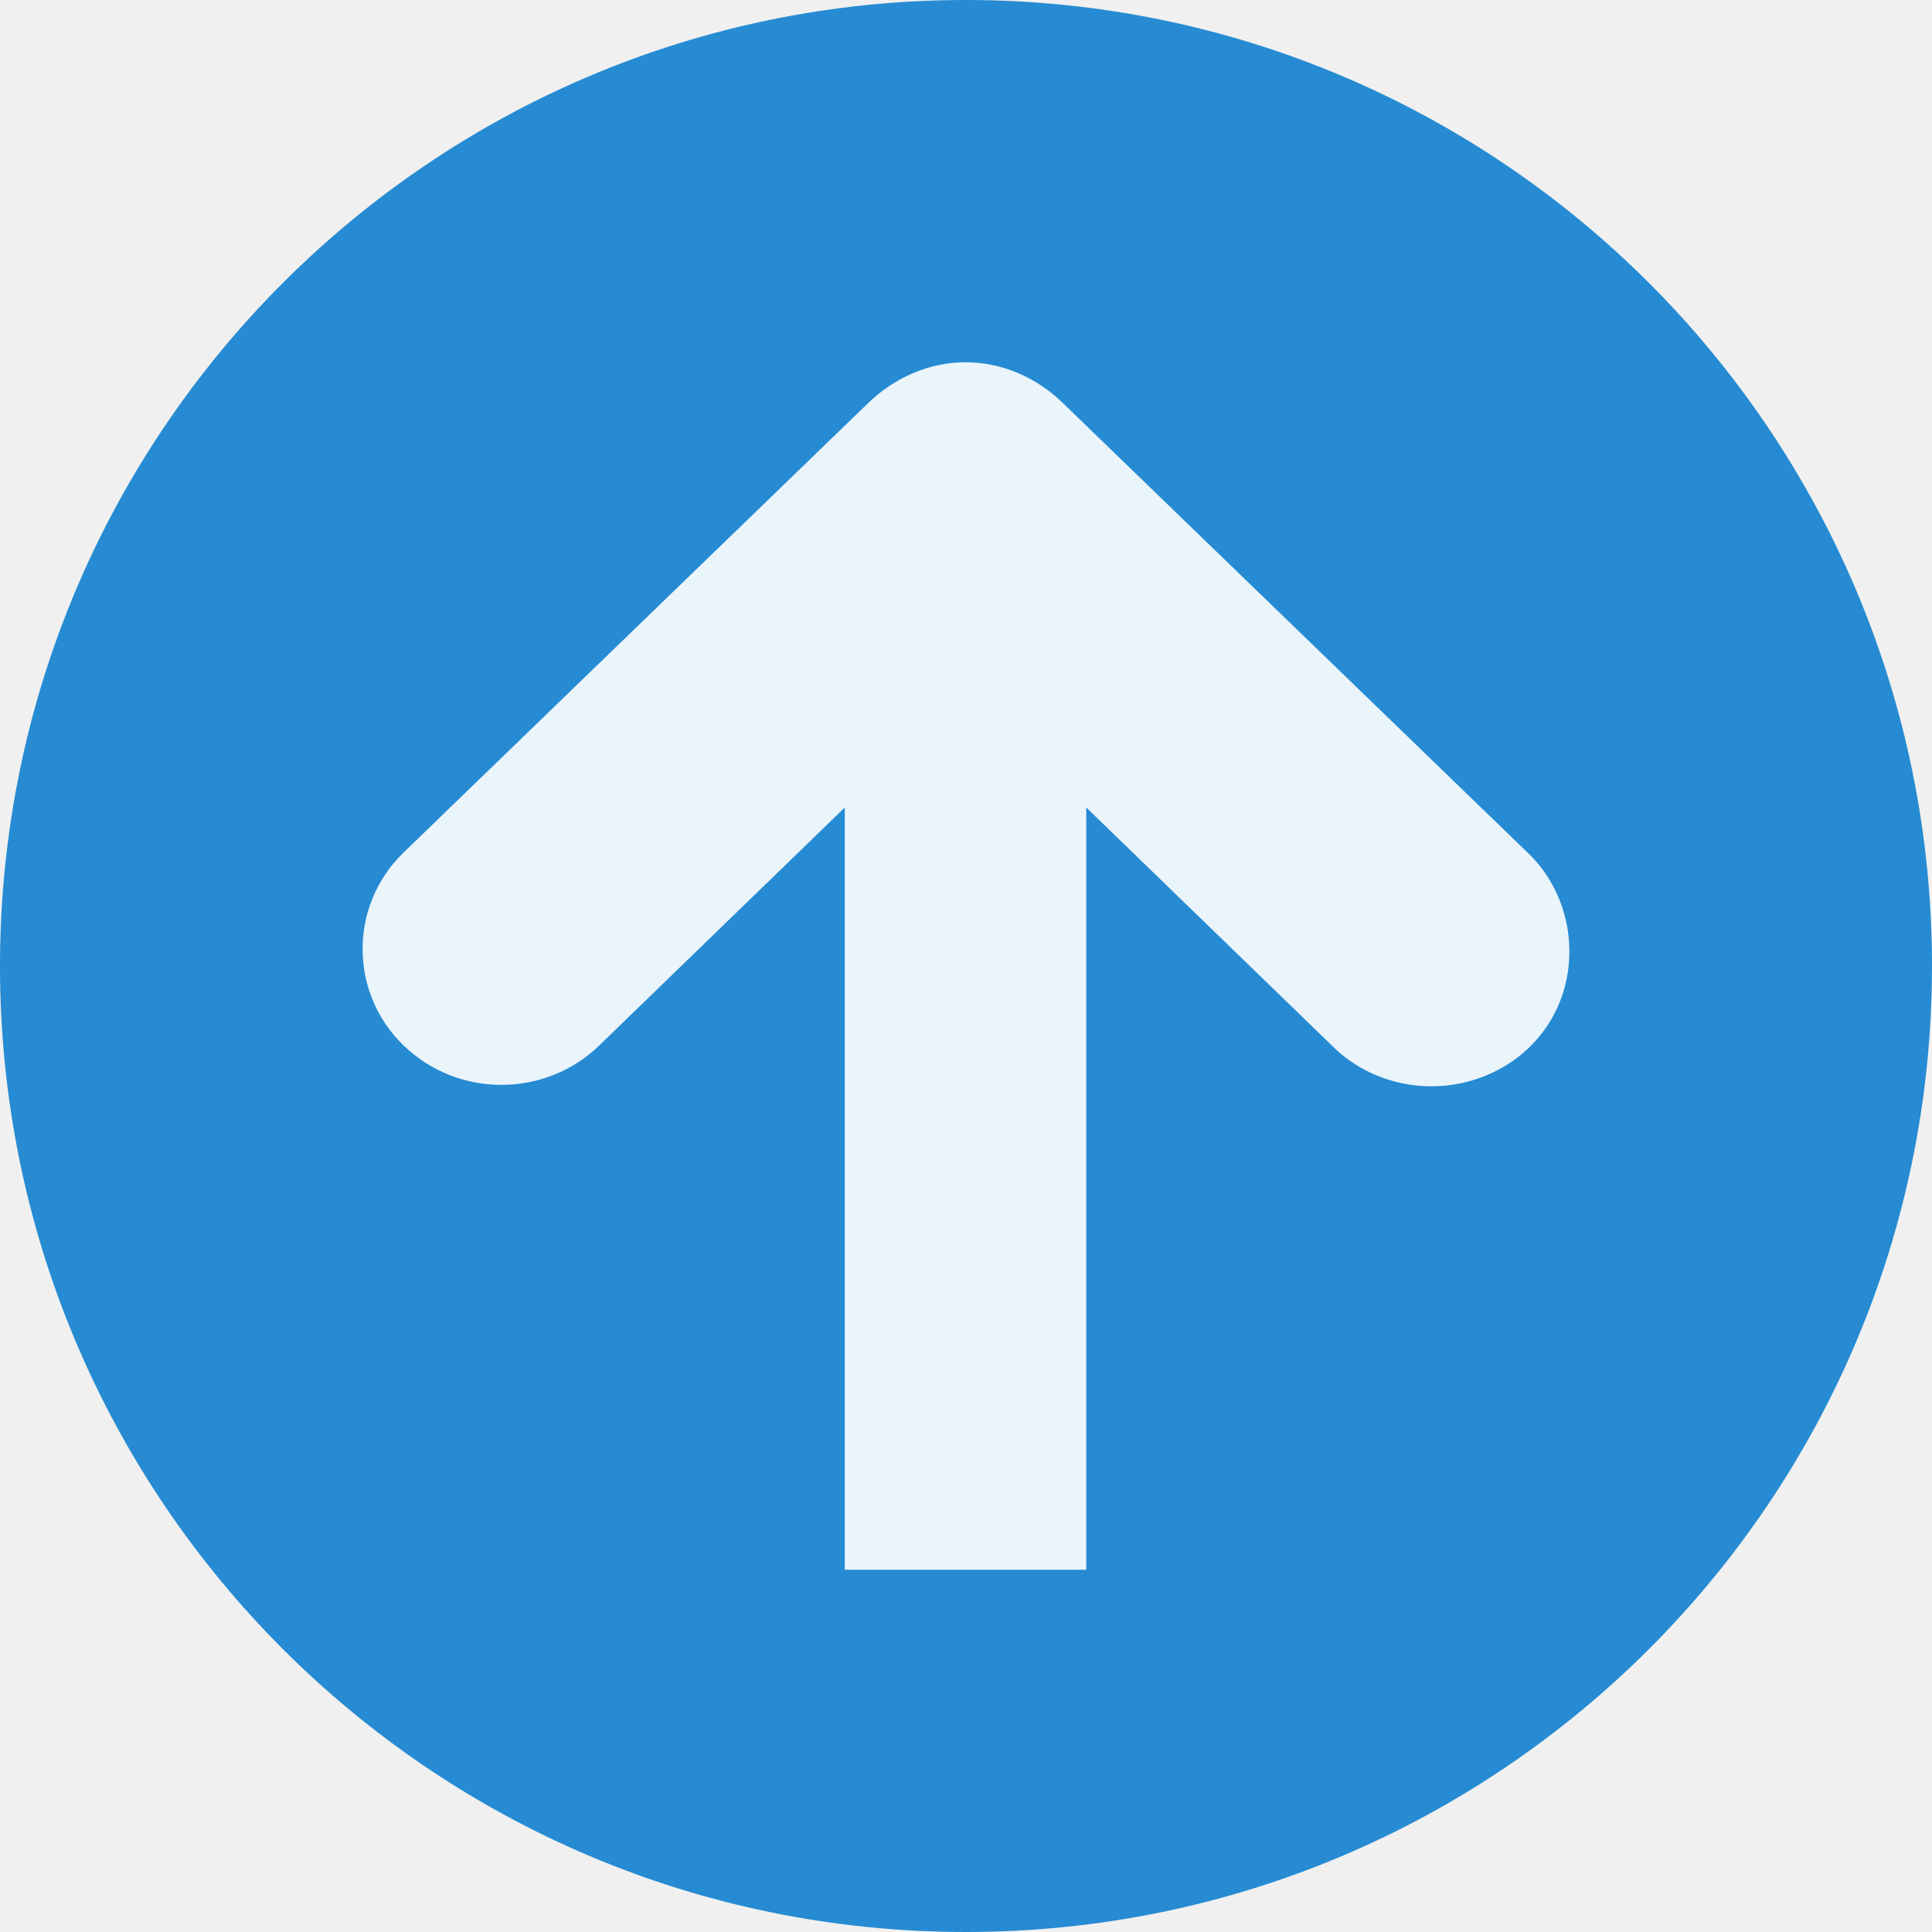
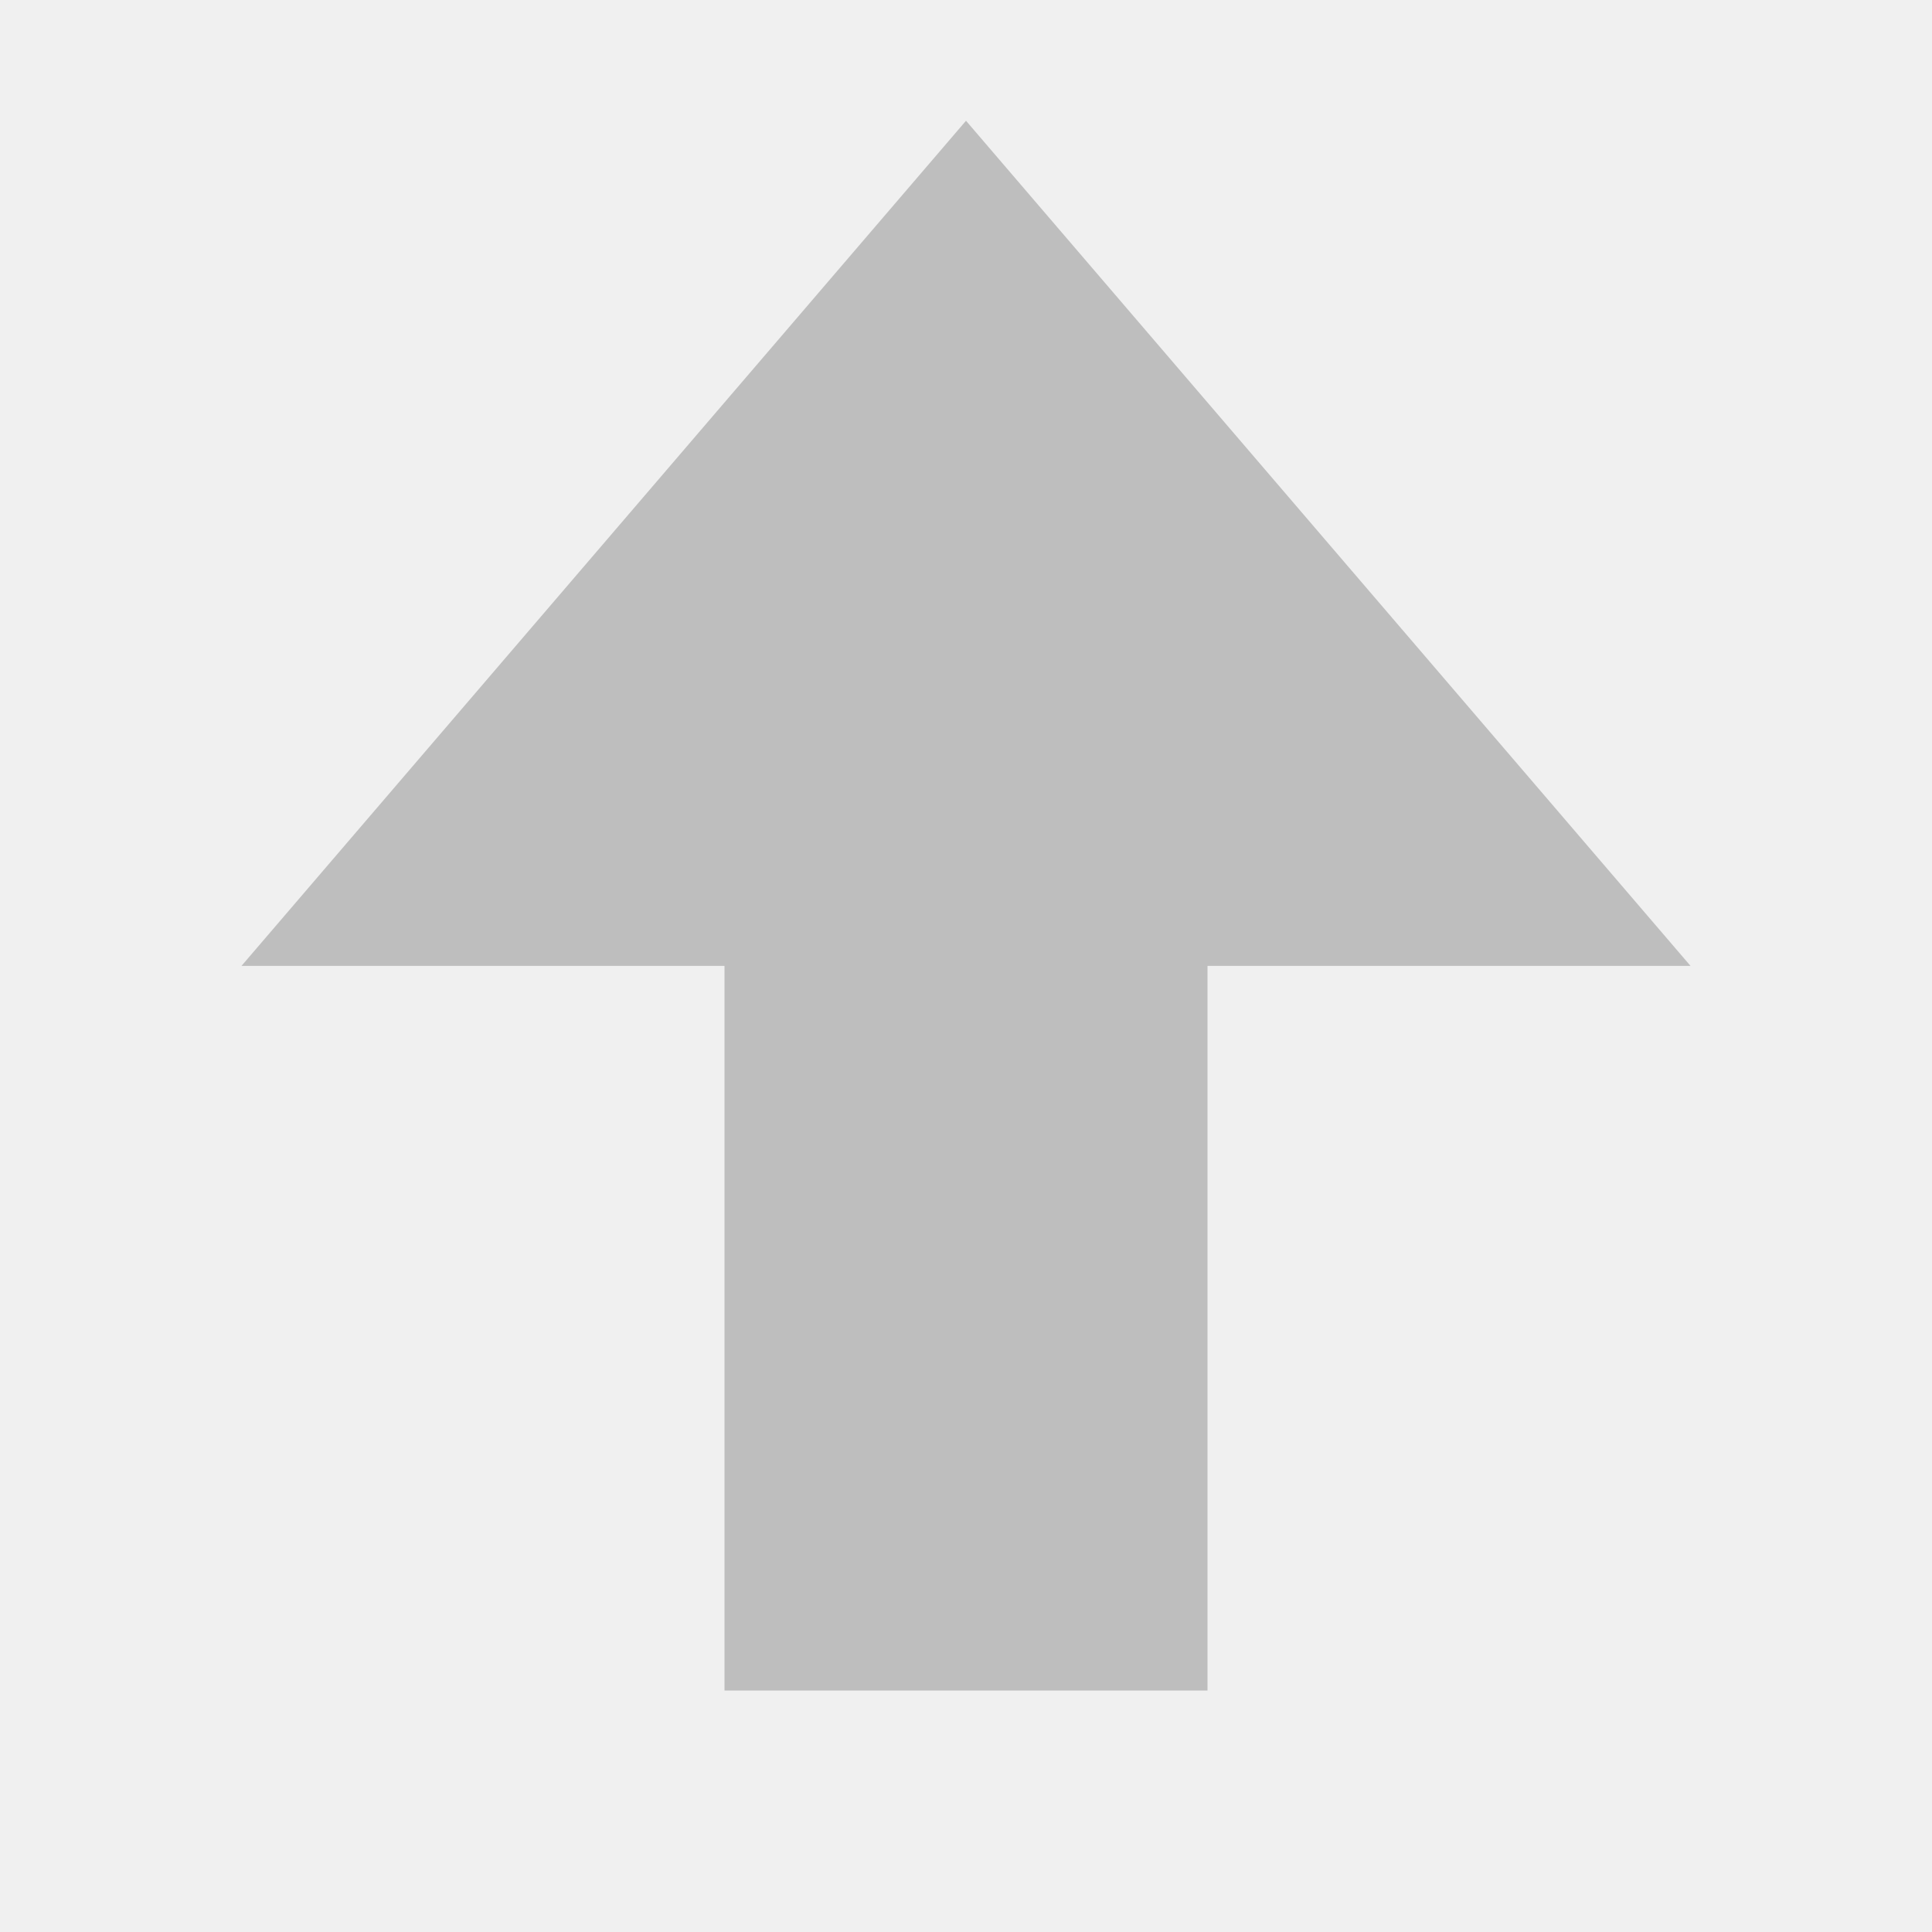
- <svg xmlns="http://www.w3.org/2000/svg" width="32" height="32" viewBox="0 0 32 32">
-   <path style="fill:#268bd2;fill-rule:evenodd" d="M 15.996 0 C 7.16 0 0 7.164 0 16 C 0 24.836 7.16 32 15.996 32 C 24.836 32 32 24.836 32 16 C 32 7.164 24.836 0 15.996 0 Z" />
-   <path style="fill:#fff;fill-opacity:.902" d="M 25.992 15.688 C 26.023 16.617 25.496 17.449 24.617 17.812 C 23.742 18.176 22.715 17.98 22.055 17.312 L 17.992 13.375 L 17.992 26 L 13.992 26 L 13.992 13.375 L 9.93 17.312 C 9.031 18.188 7.582 18.188 6.68 17.312 C 5.781 16.438 5.781 15 6.68 14.125 L 14.367 6.688 C 14.801 6.262 15.383 6 15.992 6 C 16.605 6 17.188 6.262 17.617 6.688 L 25.305 14.125 C 25.73 14.527 25.977 15.102 25.992 15.688 Z" />
+ <svg xmlns="http://www.w3.org/2000/svg" version="1.1" width="16" height="16" id="svg7384">
+   <defs id="defs11" />
+   <style id="current-color-scheme" type="text/css">.ColorScheme-Text { color:#4d4d4d; }</style>
+   <path d="M 14,7.999 8,1 2,7.999 l 4,0 L 6,14 l 4,0 0,-6.001 z" id="path3288-51" style="color:#bebebe;fill:currentColor;fill-opacity:1;fill-rule:nonzero;stroke:none;stroke-width:1;marker:none;visibility:visible;display:inline;overflow:visible;enable-background:accumulate" />
</svg>
